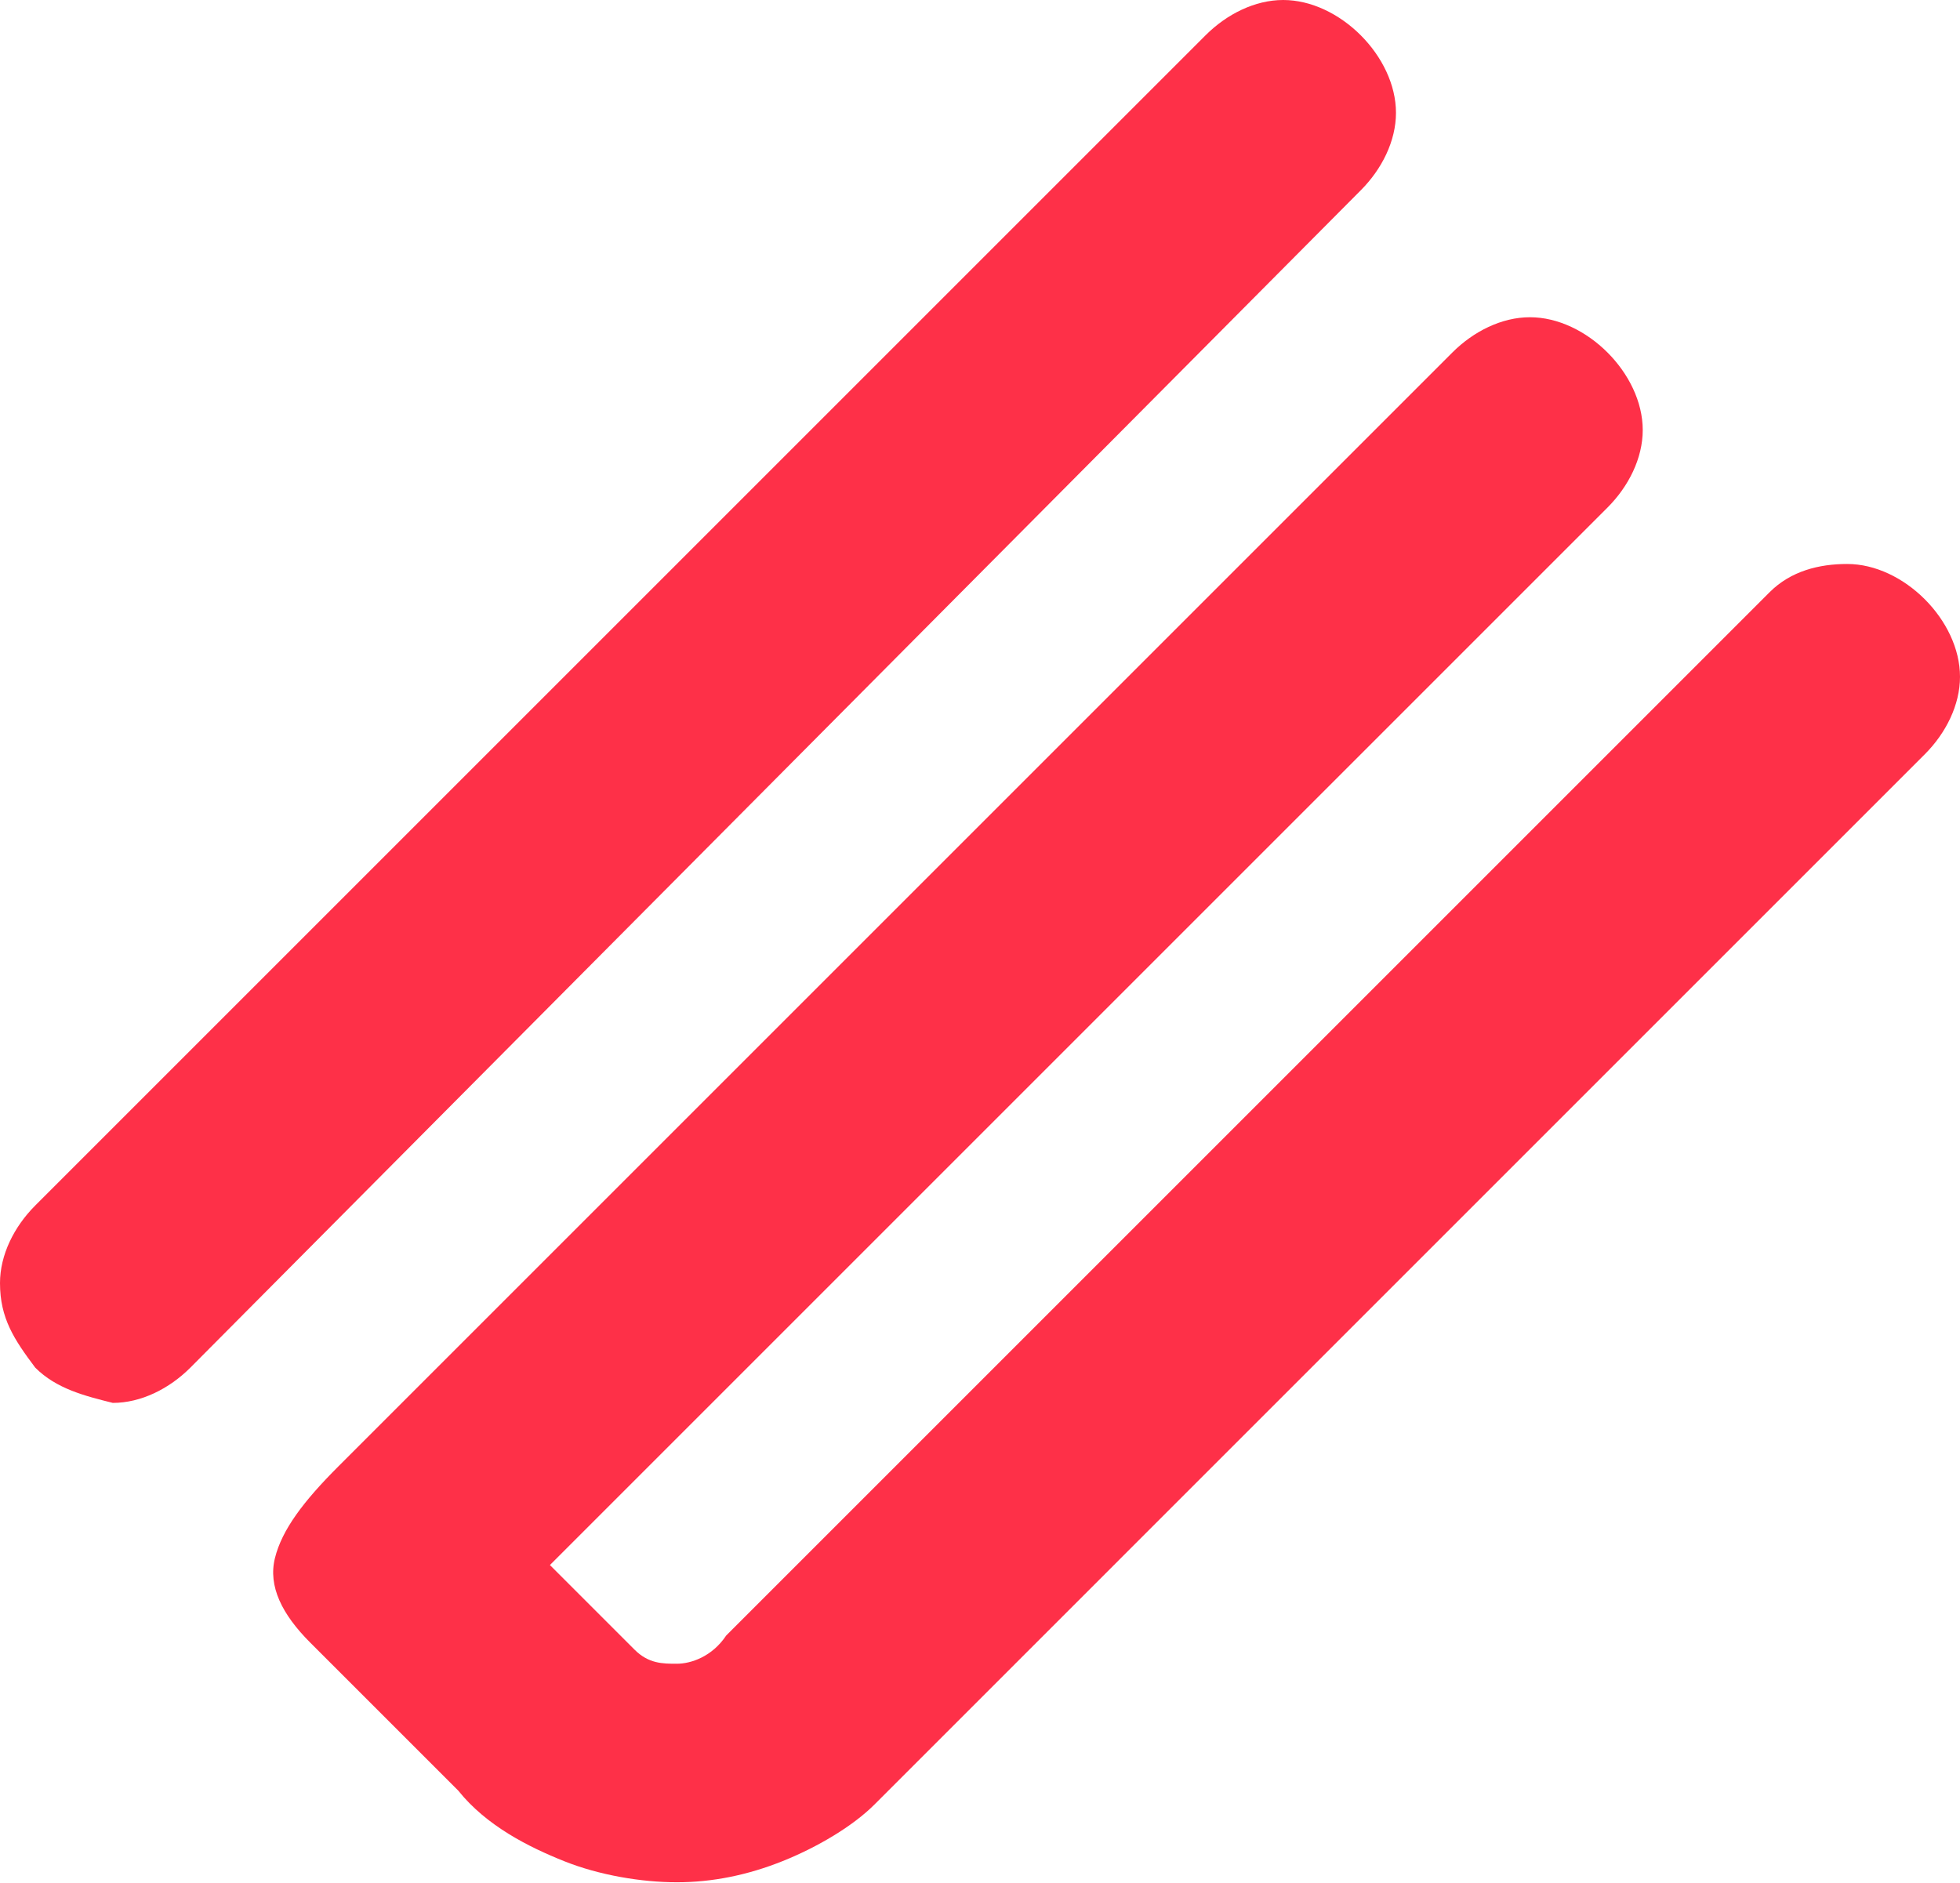
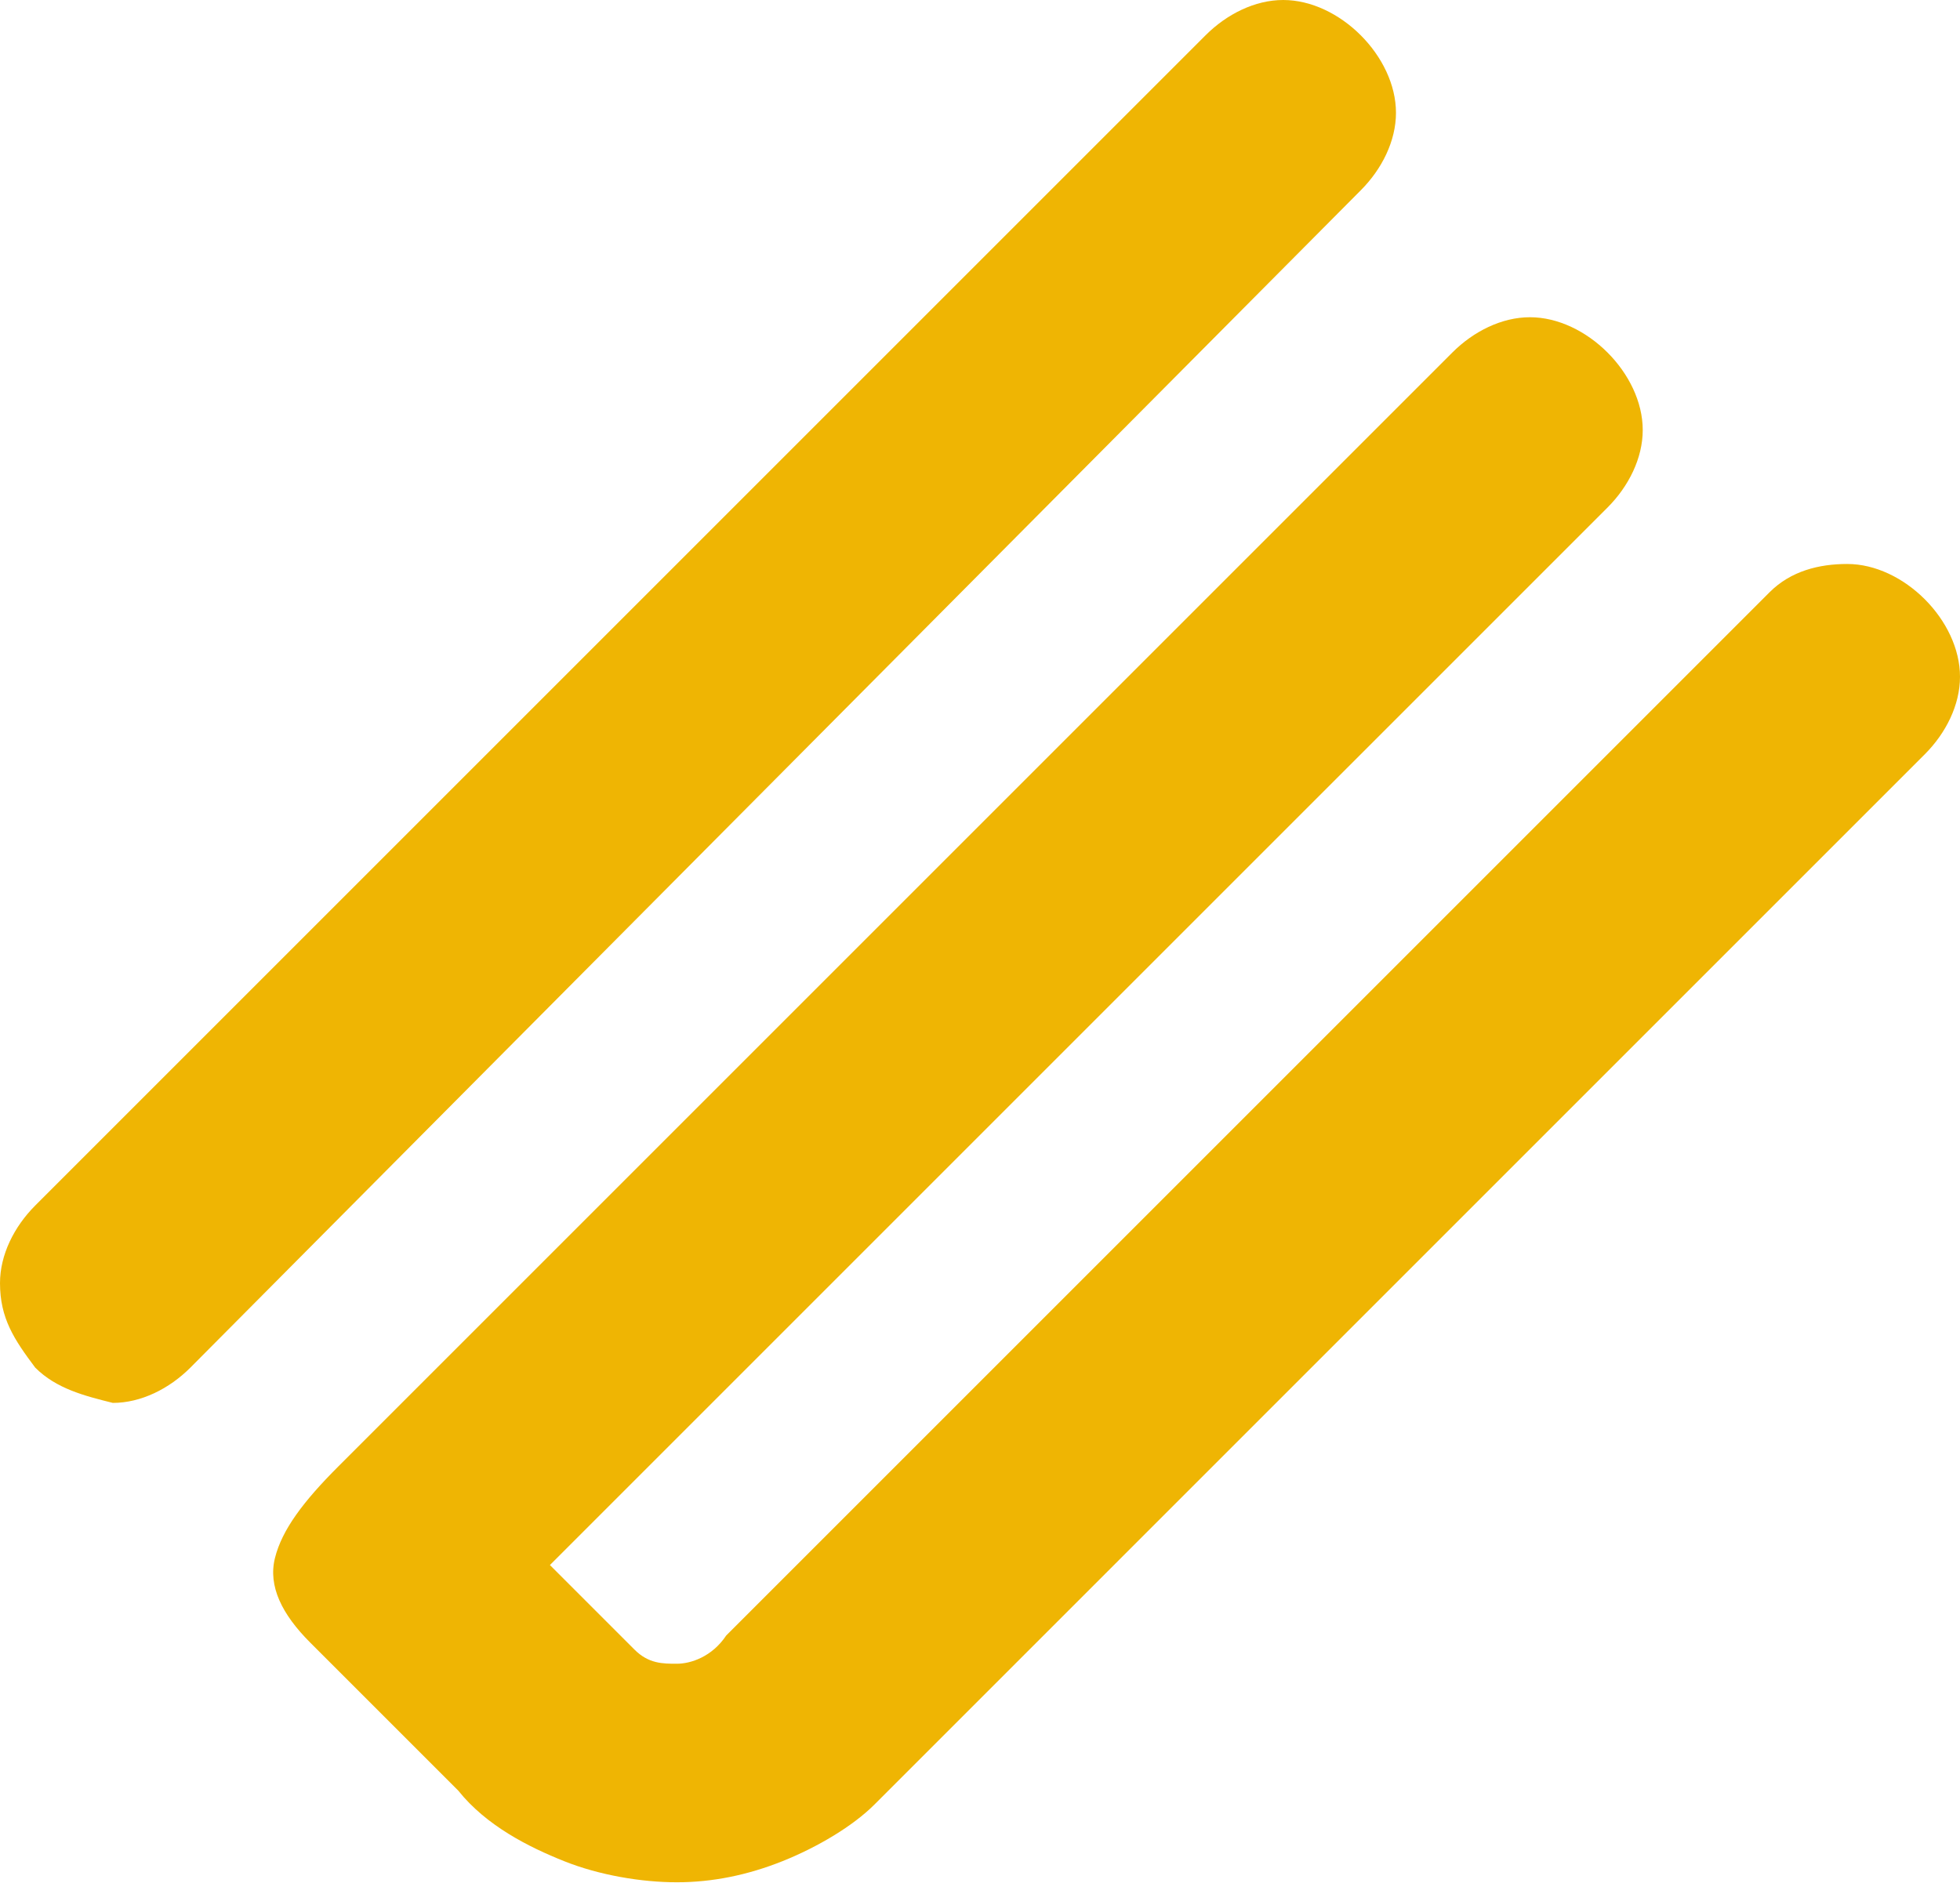
<svg xmlns="http://www.w3.org/2000/svg" width="40" class="rellax l_logo" version="1.1" id="" x="0px" y="0px" viewBox="0 0 27.8 26.7" xml:space="preserve">
-   <path fill="#FE3048" class="st1" d="M0.5,19.4C0.2,19,0,18.7,0,18.2c0-0.4,0.2-0.8,0.5-1.1L17.1,0.5C17.4,0.2,17.8,0,18.2,0c0.4,0,0.8,0.2,1.1,0.5   c0.3,0.3,0.5,0.7,0.5,1.1c0,0.4-0.2,0.8-0.5,1.1L2.7,19.4c-0.3,0.3-0.7,0.5-1.1,0.5C1.2,19.8,0.8,19.7,0.5,19.4z M12.4,25.6   c-0.3,0.3-0.8,0.6-1.3,0.8s-1,0.3-1.5,0.3c-0.5,0-1.1-0.1-1.6-0.3c-0.5-0.2-1.1-0.5-1.5-1l-2.1-2.1c-0.4-0.4-0.6-0.8-0.5-1.2   c0.1-0.4,0.4-0.8,0.9-1.3L20.6,5c0.3-0.3,0.7-0.5,1.1-0.5c0.4,0,0.8,0.2,1.1,0.5c0.3,0.3,0.5,0.7,0.5,1.1c0,0.4-0.2,0.8-0.5,1.1   l-15,15L9,23.4c0.2,0.2,0.4,0.2,0.6,0.2c0.2,0,0.5-0.1,0.7-0.4L25.1,8.4C25.4,8.1,25.8,8,26.2,8c0.4,0,0.8,0.2,1.1,0.5   c0.3,0.3,0.5,0.7,0.5,1.1c0,0.4-0.2,0.8-0.5,1.1L12.4,25.6z" />
+   <path fill="#efb503" class="st1" d="M0.5,19.4C0.2,19,0,18.7,0,18.2c0-0.4,0.2-0.8,0.5-1.1L17.1,0.5C17.4,0.2,17.8,0,18.2,0c0.4,0,0.8,0.2,1.1,0.5   c0.3,0.3,0.5,0.7,0.5,1.1c0,0.4-0.2,0.8-0.5,1.1L2.7,19.4c-0.3,0.3-0.7,0.5-1.1,0.5C1.2,19.8,0.8,19.7,0.5,19.4z M12.4,25.6   c-0.3,0.3-0.8,0.6-1.3,0.8s-1,0.3-1.5,0.3c-0.5,0-1.1-0.1-1.6-0.3c-0.5-0.2-1.1-0.5-1.5-1l-2.1-2.1c-0.4-0.4-0.6-0.8-0.5-1.2   c0.1-0.4,0.4-0.8,0.9-1.3L20.6,5c0.3-0.3,0.7-0.5,1.1-0.5c0.4,0,0.8,0.2,1.1,0.5c0.3,0.3,0.5,0.7,0.5,1.1c0,0.4-0.2,0.8-0.5,1.1   l-15,15L9,23.4c0.2,0.2,0.4,0.2,0.6,0.2c0.2,0,0.5-0.1,0.7-0.4L25.1,8.4C25.4,8.1,25.8,8,26.2,8c0.4,0,0.8,0.2,1.1,0.5   c0.3,0.3,0.5,0.7,0.5,1.1c0,0.4-0.2,0.8-0.5,1.1L12.4,25.6z" />
</svg>
